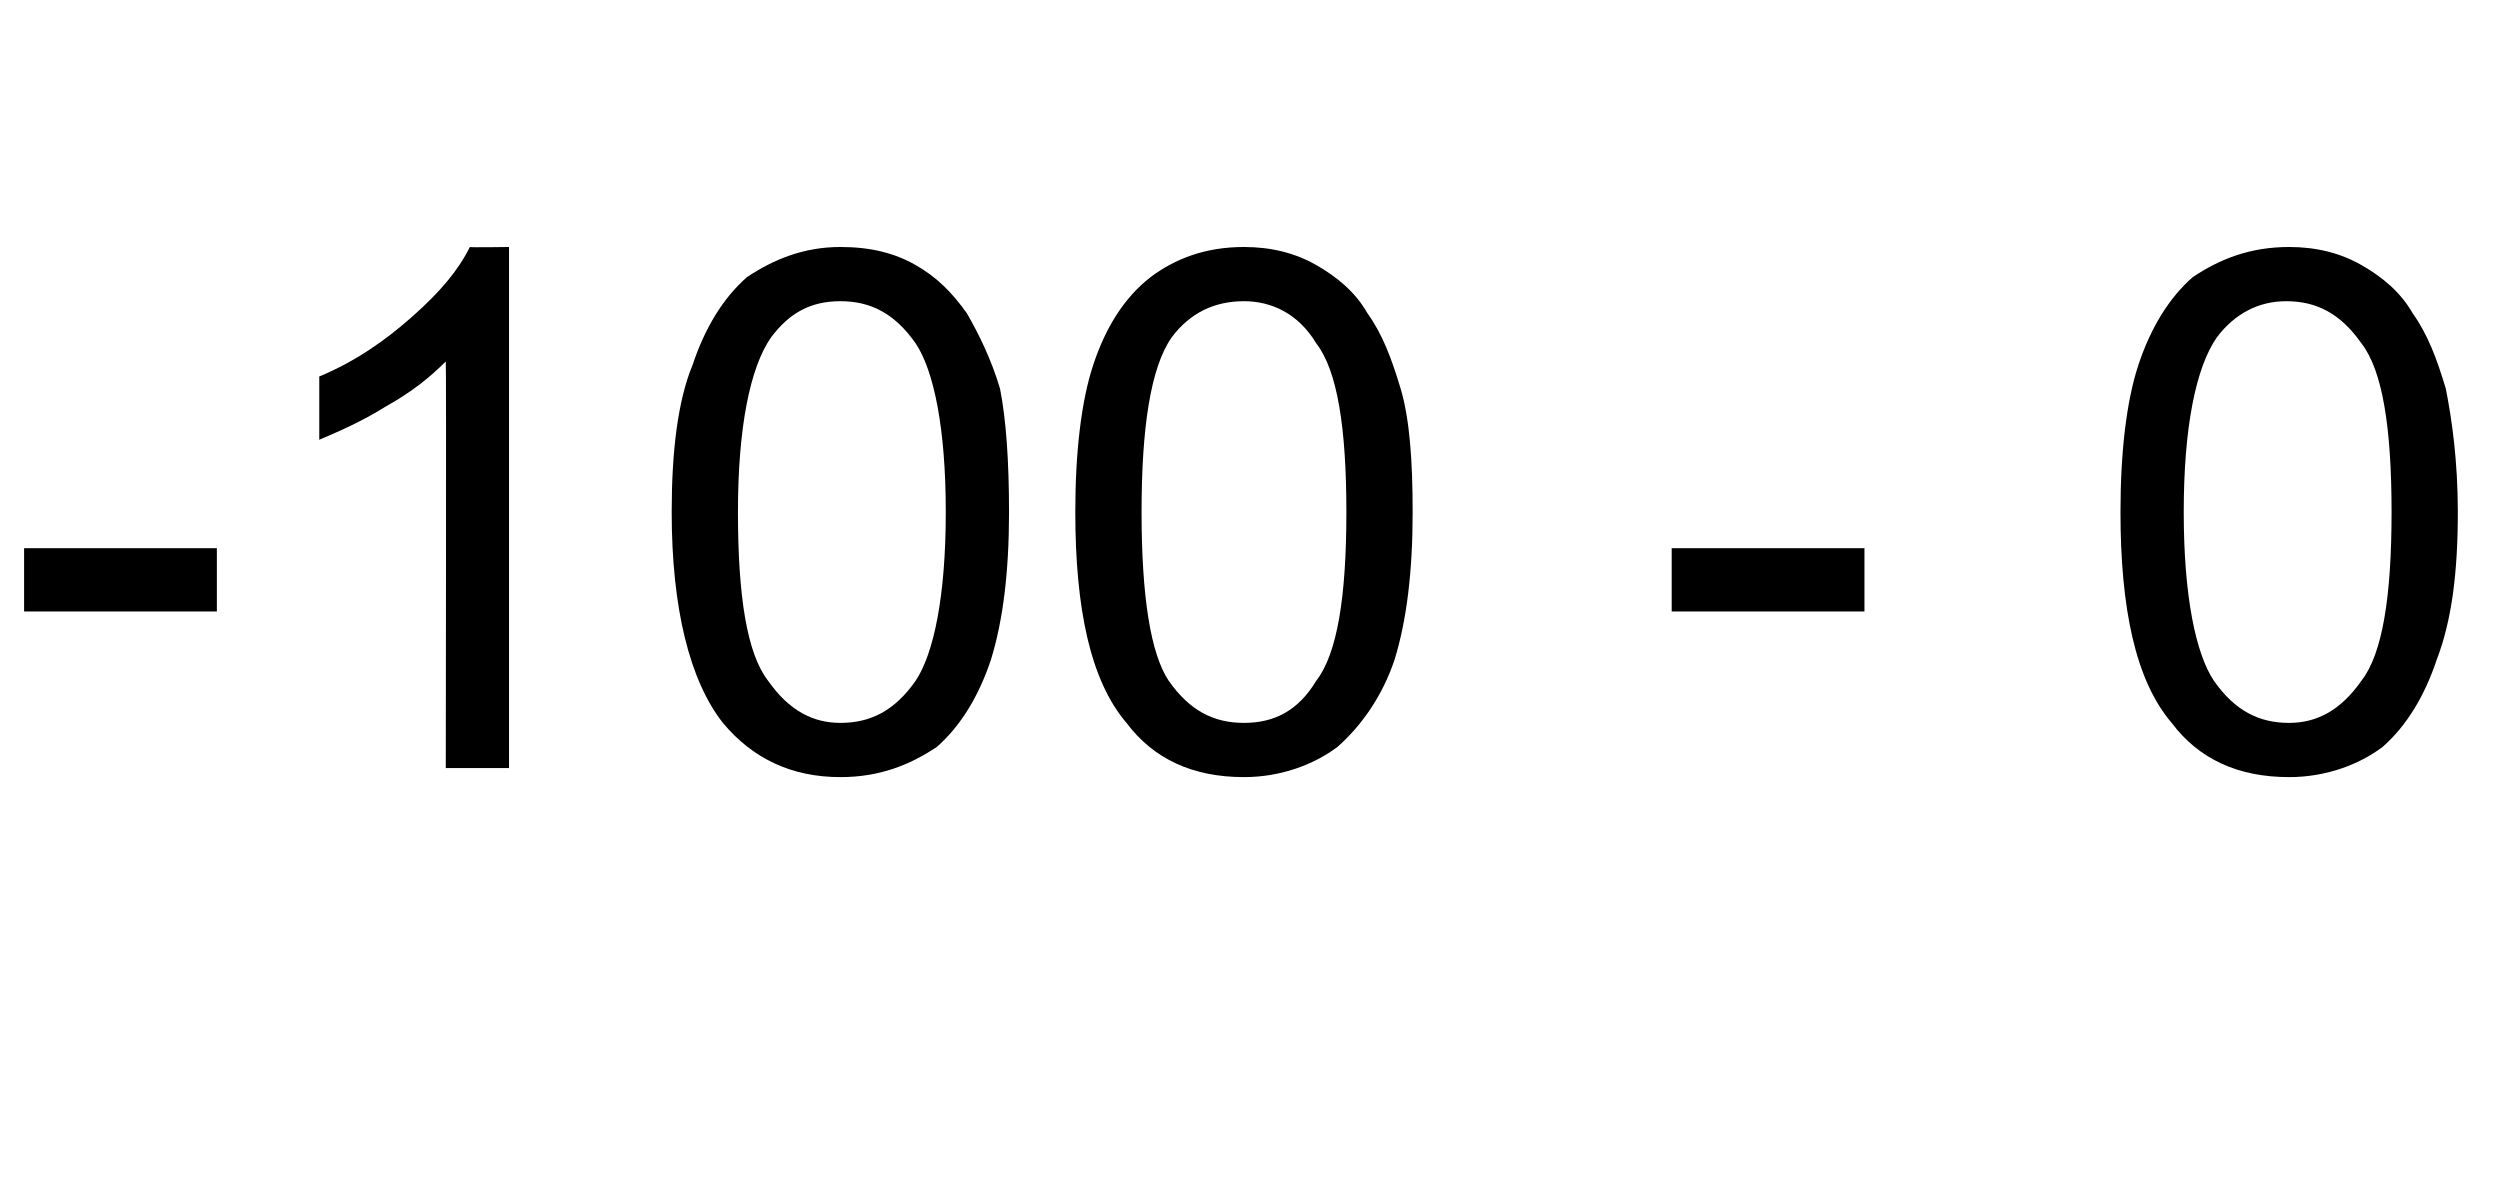
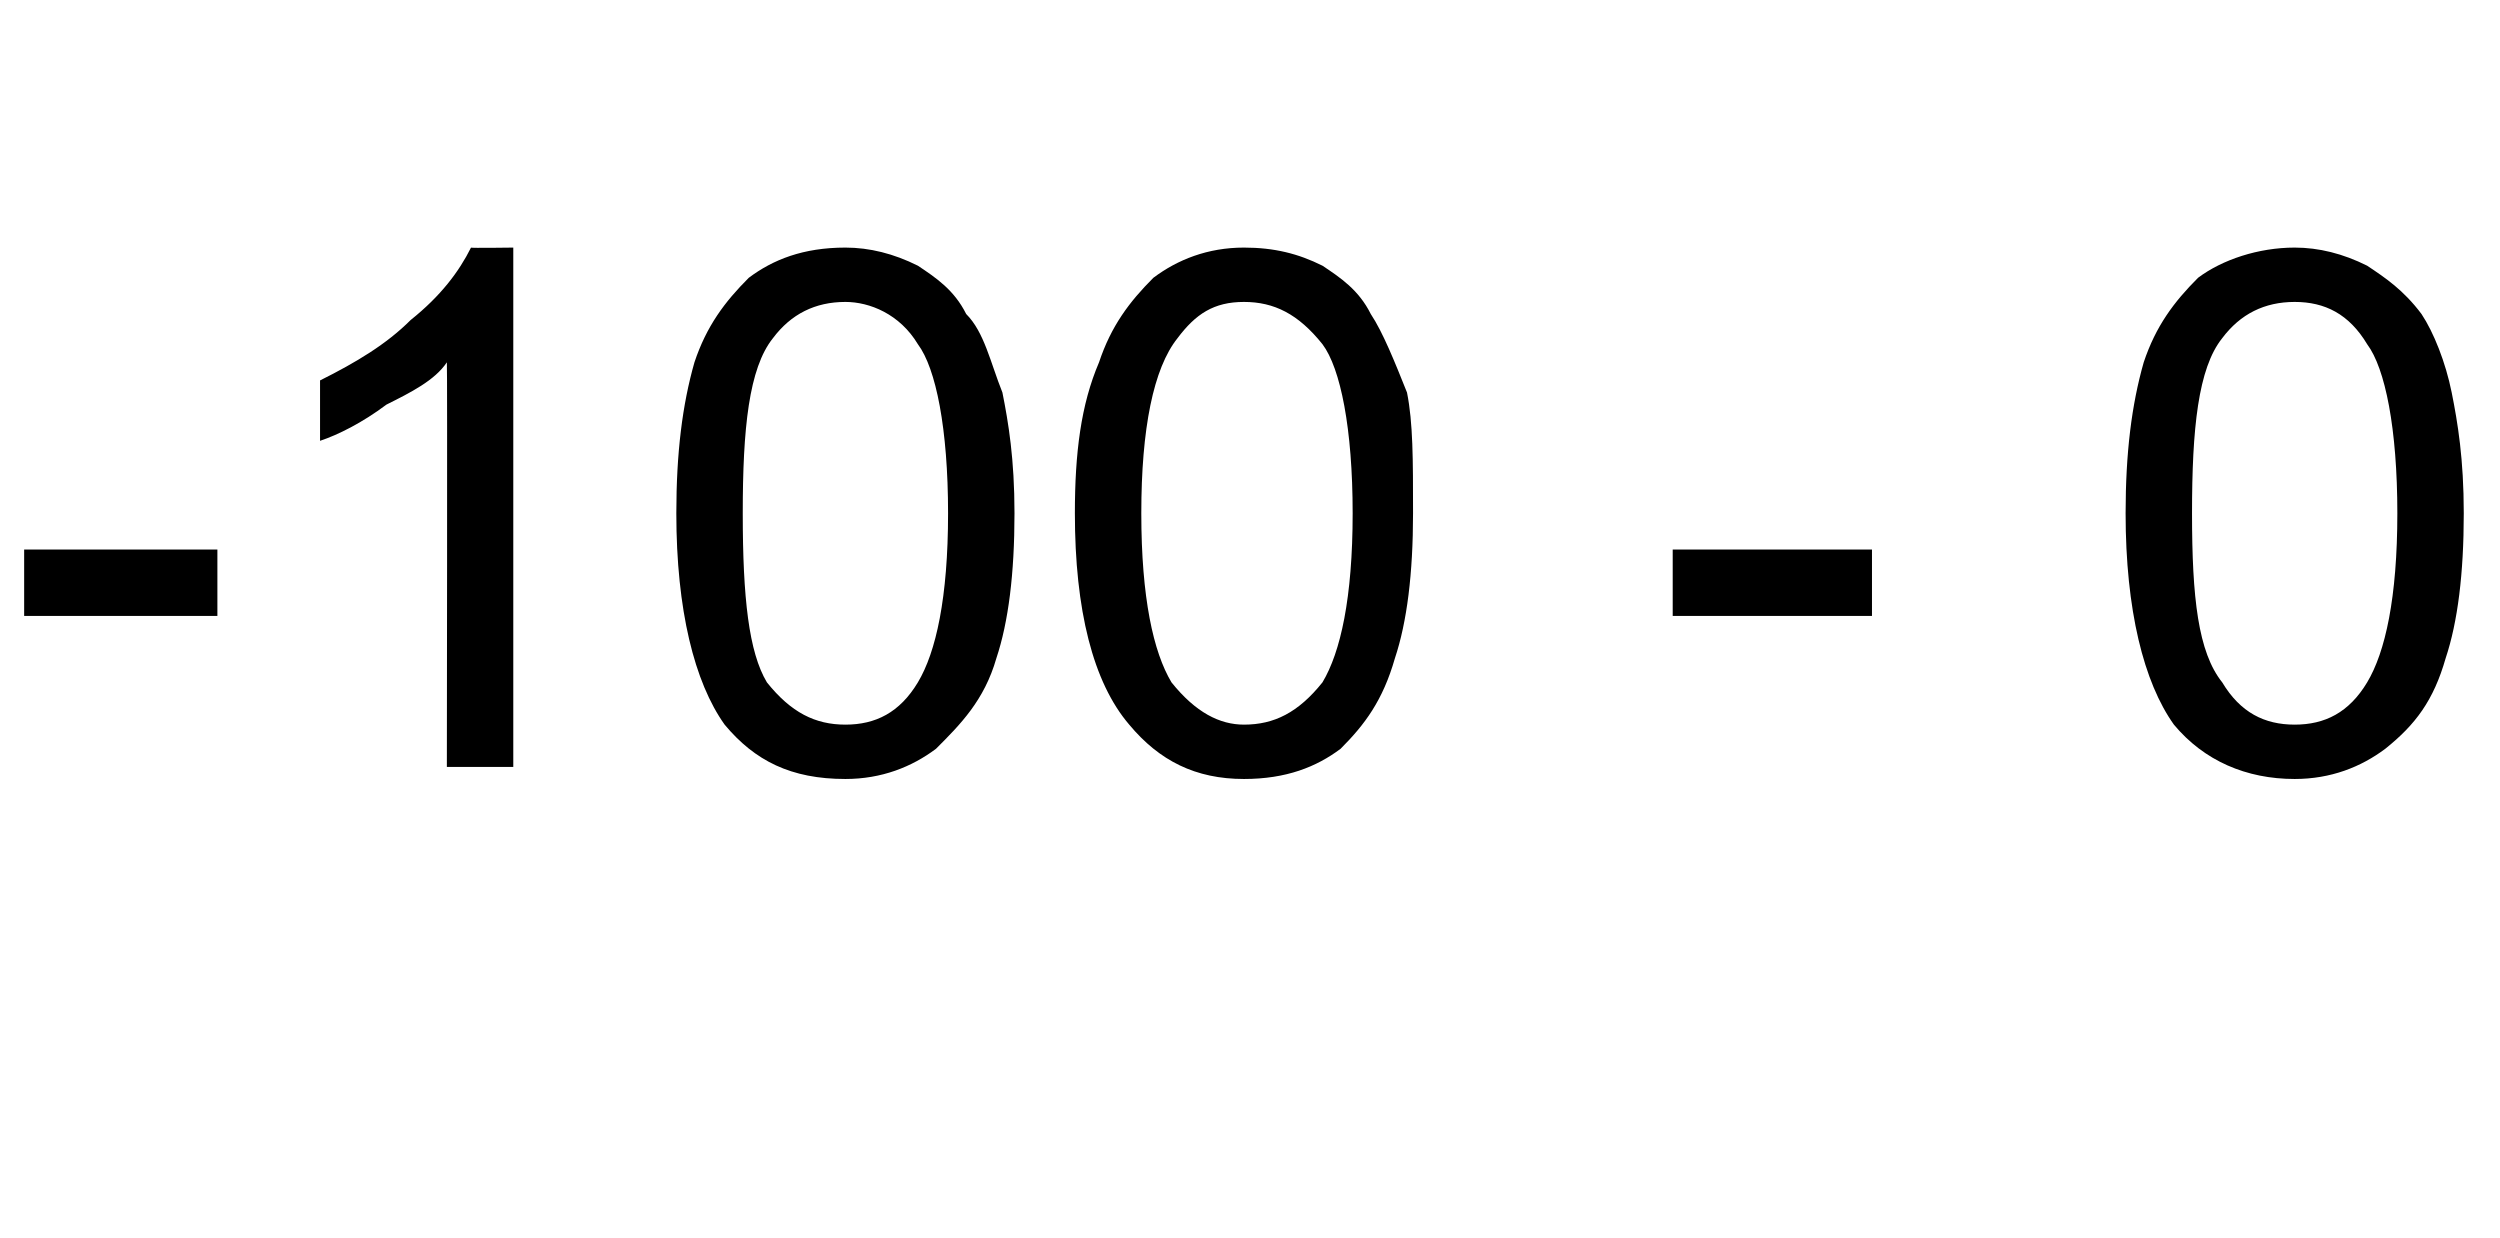
- <svg xmlns="http://www.w3.org/2000/svg" version="1.1" width="83px" height="39.1px" viewBox="0 -8 83 39.1" style="top:-8px">
+ <svg xmlns="http://www.w3.org/2000/svg" version="1.1" width="41.4px" height="20.5px" viewBox="0 -4 41.4 20.5" style="top:-4px">
  <defs />
-   <g id="Polygon24599">
-     <path d="M 0.8 12.3 L 0.8 10.2 L 7.2 10.2 L 7.2 12.3 L 0.8 12.3 Z M 16.9 17.5 L 14.8 17.5 C 14.8 17.5 14.82 4.03 14.8 4 C 14.3 4.5 13.7 5 12.8 5.5 C 12 6 11.3 6.3 10.6 6.6 C 10.6 6.6 10.6 4.5 10.6 4.5 C 11.8 4 12.8 3.3 13.7 2.5 C 14.6 1.7 15.2 1 15.6 0.2 C 15.57 0.22 16.9 0.2 16.9 0.2 L 16.9 17.5 Z M 24 16 C 22.9 14.6 22.3 12.2 22.3 9 C 22.3 7 22.5 5.3 23 4.1 C 23.4 2.9 24 1.9 24.8 1.2 C 25.7 0.6 26.7 0.2 27.9 0.2 C 28.9 0.2 29.7 0.4 30.4 0.8 C 31.1 1.2 31.6 1.7 32.1 2.4 C 32.5 3.1 32.9 3.9 33.2 4.9 C 33.4 5.9 33.5 7.3 33.5 9 C 33.5 11 33.3 12.6 32.9 13.9 C 32.5 15.1 31.9 16.1 31.1 16.8 C 30.2 17.4 29.2 17.8 27.9 17.8 C 26.3 17.8 25 17.2 24 16 C 24 16 24 16 24 16 Z M 25.6 3.2 C 24.9 4.2 24.5 6.2 24.5 9 C 24.5 11.8 24.8 13.7 25.5 14.6 C 26.2 15.6 27 16 27.9 16 C 28.9 16 29.7 15.6 30.4 14.6 C 31 13.7 31.4 11.8 31.4 9 C 31.4 6.2 31 4.3 30.4 3.4 C 29.7 2.4 28.9 2 27.9 2 C 26.9 2 26.2 2.4 25.6 3.2 C 25.6 3.2 25.6 3.2 25.6 3.2 Z M 37.4 16 C 36.2 14.6 35.7 12.2 35.7 9 C 35.7 7 35.9 5.3 36.3 4.1 C 36.7 2.9 37.3 1.9 38.2 1.2 C 39 0.6 40 0.2 41.3 0.2 C 42.2 0.2 43 0.4 43.7 0.8 C 44.4 1.2 45 1.7 45.4 2.4 C 45.9 3.1 46.2 3.9 46.5 4.9 C 46.8 5.9 46.9 7.3 46.9 9 C 46.9 11 46.7 12.6 46.3 13.9 C 45.9 15.1 45.2 16.1 44.4 16.8 C 43.6 17.4 42.5 17.8 41.3 17.8 C 39.6 17.8 38.3 17.2 37.4 16 C 37.4 16 37.4 16 37.4 16 Z M 38.9 3.2 C 38.2 4.2 37.9 6.2 37.9 9 C 37.9 11.8 38.2 13.7 38.8 14.6 C 39.5 15.6 40.3 16 41.3 16 C 42.3 16 43.1 15.6 43.7 14.6 C 44.4 13.7 44.7 11.8 44.7 9 C 44.7 6.2 44.4 4.3 43.7 3.4 C 43.1 2.4 42.2 2 41.3 2 C 40.3 2 39.5 2.4 38.9 3.2 C 38.9 3.2 38.9 3.2 38.9 3.2 Z M 55.5 12.3 L 55.5 10.2 L 61.9 10.2 L 61.9 12.3 L 55.5 12.3 Z M 72.1 16 C 70.9 14.6 70.4 12.2 70.4 9 C 70.4 7 70.6 5.3 71 4.1 C 71.4 2.9 72 1.9 72.8 1.2 C 73.7 0.6 74.7 0.2 76 0.2 C 76.9 0.2 77.7 0.4 78.4 0.8 C 79.1 1.2 79.7 1.7 80.1 2.4 C 80.6 3.1 80.9 3.9 81.2 4.9 C 81.4 5.9 81.6 7.3 81.6 9 C 81.6 11 81.4 12.6 80.9 13.9 C 80.5 15.1 79.9 16.1 79.1 16.8 C 78.3 17.4 77.2 17.8 76 17.8 C 74.3 17.8 73 17.2 72.1 16 C 72.1 16 72.1 16 72.1 16 Z M 73.6 3.2 C 72.9 4.2 72.5 6.2 72.5 9 C 72.5 11.8 72.9 13.7 73.5 14.6 C 74.2 15.6 75 16 76 16 C 76.9 16 77.7 15.6 78.4 14.6 C 79.1 13.7 79.4 11.8 79.4 9 C 79.4 6.2 79.1 4.3 78.4 3.4 C 77.7 2.4 76.9 2 75.9 2 C 75 2 74.2 2.4 73.6 3.2 C 73.6 3.2 73.6 3.2 73.6 3.2 Z " stroke="none" fill="#000" />
+   <g id="Polygon36882">
+     <path d="M 0.4 6.2 L 0.4 5.1 L 3.6 5.1 L 3.6 6.2 L 0.4 6.2 Z M 8.5 8.7 L 7.4 8.7 C 7.4 8.7 7.41 2.02 7.4 2 C 7.2 2.3 6.8 2.5 6.4 2.7 C 6 3 5.6 3.2 5.3 3.3 C 5.3 3.3 5.3 2.3 5.3 2.3 C 5.9 2 6.4 1.7 6.8 1.3 C 7.3 0.9 7.6 0.5 7.8 0.1 C 7.79 0.11 8.5 0.1 8.5 0.1 L 8.5 8.7 Z M 12 8 C 11.5 7.3 11.2 6.1 11.2 4.5 C 11.2 3.5 11.3 2.7 11.5 2 C 11.7 1.4 12 1 12.4 0.6 C 12.8 0.3 13.3 0.1 14 0.1 C 14.4 0.1 14.8 0.2 15.2 0.4 C 15.5 0.6 15.8 0.8 16 1.2 C 16.3 1.5 16.4 2 16.6 2.5 C 16.7 3 16.8 3.6 16.8 4.5 C 16.8 5.5 16.7 6.3 16.5 6.9 C 16.3 7.6 15.9 8 15.5 8.4 C 15.1 8.7 14.6 8.9 14 8.9 C 13.1 8.9 12.5 8.6 12 8 C 12 8 12 8 12 8 Z M 12.8 1.6 C 12.4 2.1 12.3 3.1 12.3 4.5 C 12.3 5.9 12.4 6.8 12.7 7.3 C 13.1 7.8 13.5 8 14 8 C 14.5 8 14.9 7.8 15.2 7.3 C 15.5 6.8 15.7 5.9 15.7 4.5 C 15.7 3.1 15.5 2.1 15.2 1.7 C 14.9 1.2 14.4 1 14 1 C 13.5 1 13.1 1.2 12.8 1.6 C 12.8 1.6 12.8 1.6 12.8 1.6 Z M 18.7 8 C 18.1 7.3 17.8 6.1 17.8 4.5 C 17.8 3.5 17.9 2.7 18.2 2 C 18.4 1.4 18.7 1 19.1 0.6 C 19.5 0.3 20 0.1 20.6 0.1 C 21.1 0.1 21.5 0.2 21.9 0.4 C 22.2 0.6 22.5 0.8 22.7 1.2 C 22.9 1.5 23.1 2 23.3 2.5 C 23.4 3 23.4 3.6 23.4 4.5 C 23.4 5.5 23.3 6.3 23.1 6.9 C 22.9 7.6 22.6 8 22.2 8.4 C 21.8 8.7 21.3 8.9 20.6 8.9 C 19.8 8.9 19.2 8.6 18.7 8 C 18.7 8 18.7 8 18.7 8 Z M 19.5 1.6 C 19.1 2.1 18.9 3.1 18.9 4.5 C 18.9 5.9 19.1 6.8 19.4 7.3 C 19.8 7.8 20.2 8 20.6 8 C 21.1 8 21.5 7.8 21.9 7.3 C 22.2 6.8 22.4 5.9 22.4 4.5 C 22.4 3.1 22.2 2.1 21.9 1.7 C 21.5 1.2 21.1 1 20.6 1 C 20.1 1 19.8 1.2 19.5 1.6 C 19.5 1.6 19.5 1.6 19.5 1.6 Z M 27.7 6.2 L 27.7 5.1 L 31 5.1 L 31 6.2 L 27.7 6.2 Z M 36 8 C 35.5 7.3 35.2 6.1 35.2 4.5 C 35.2 3.5 35.3 2.7 35.5 2 C 35.7 1.4 36 1 36.4 0.6 C 36.8 0.3 37.4 0.1 38 0.1 C 38.4 0.1 38.8 0.2 39.2 0.4 C 39.5 0.6 39.8 0.8 40.1 1.2 C 40.3 1.5 40.5 2 40.6 2.5 C 40.7 3 40.8 3.6 40.8 4.5 C 40.8 5.5 40.7 6.3 40.5 6.9 C 40.3 7.6 40 8 39.5 8.4 C 39.1 8.7 38.6 8.9 38 8.9 C 37.2 8.9 36.5 8.6 36 8 C 36 8 36 8 36 8 Z M 36.8 1.6 C 36.4 2.1 36.3 3.1 36.3 4.5 C 36.3 5.9 36.4 6.8 36.8 7.3 C 37.1 7.8 37.5 8 38 8 C 38.5 8 38.9 7.8 39.2 7.3 C 39.5 6.8 39.7 5.9 39.7 4.5 C 39.7 3.1 39.5 2.1 39.2 1.7 C 38.9 1.2 38.5 1 38 1 C 37.5 1 37.1 1.2 36.8 1.6 C 36.8 1.6 36.8 1.6 36.8 1.6 Z " stroke="none" fill="#000" />
  </g>
</svg>
